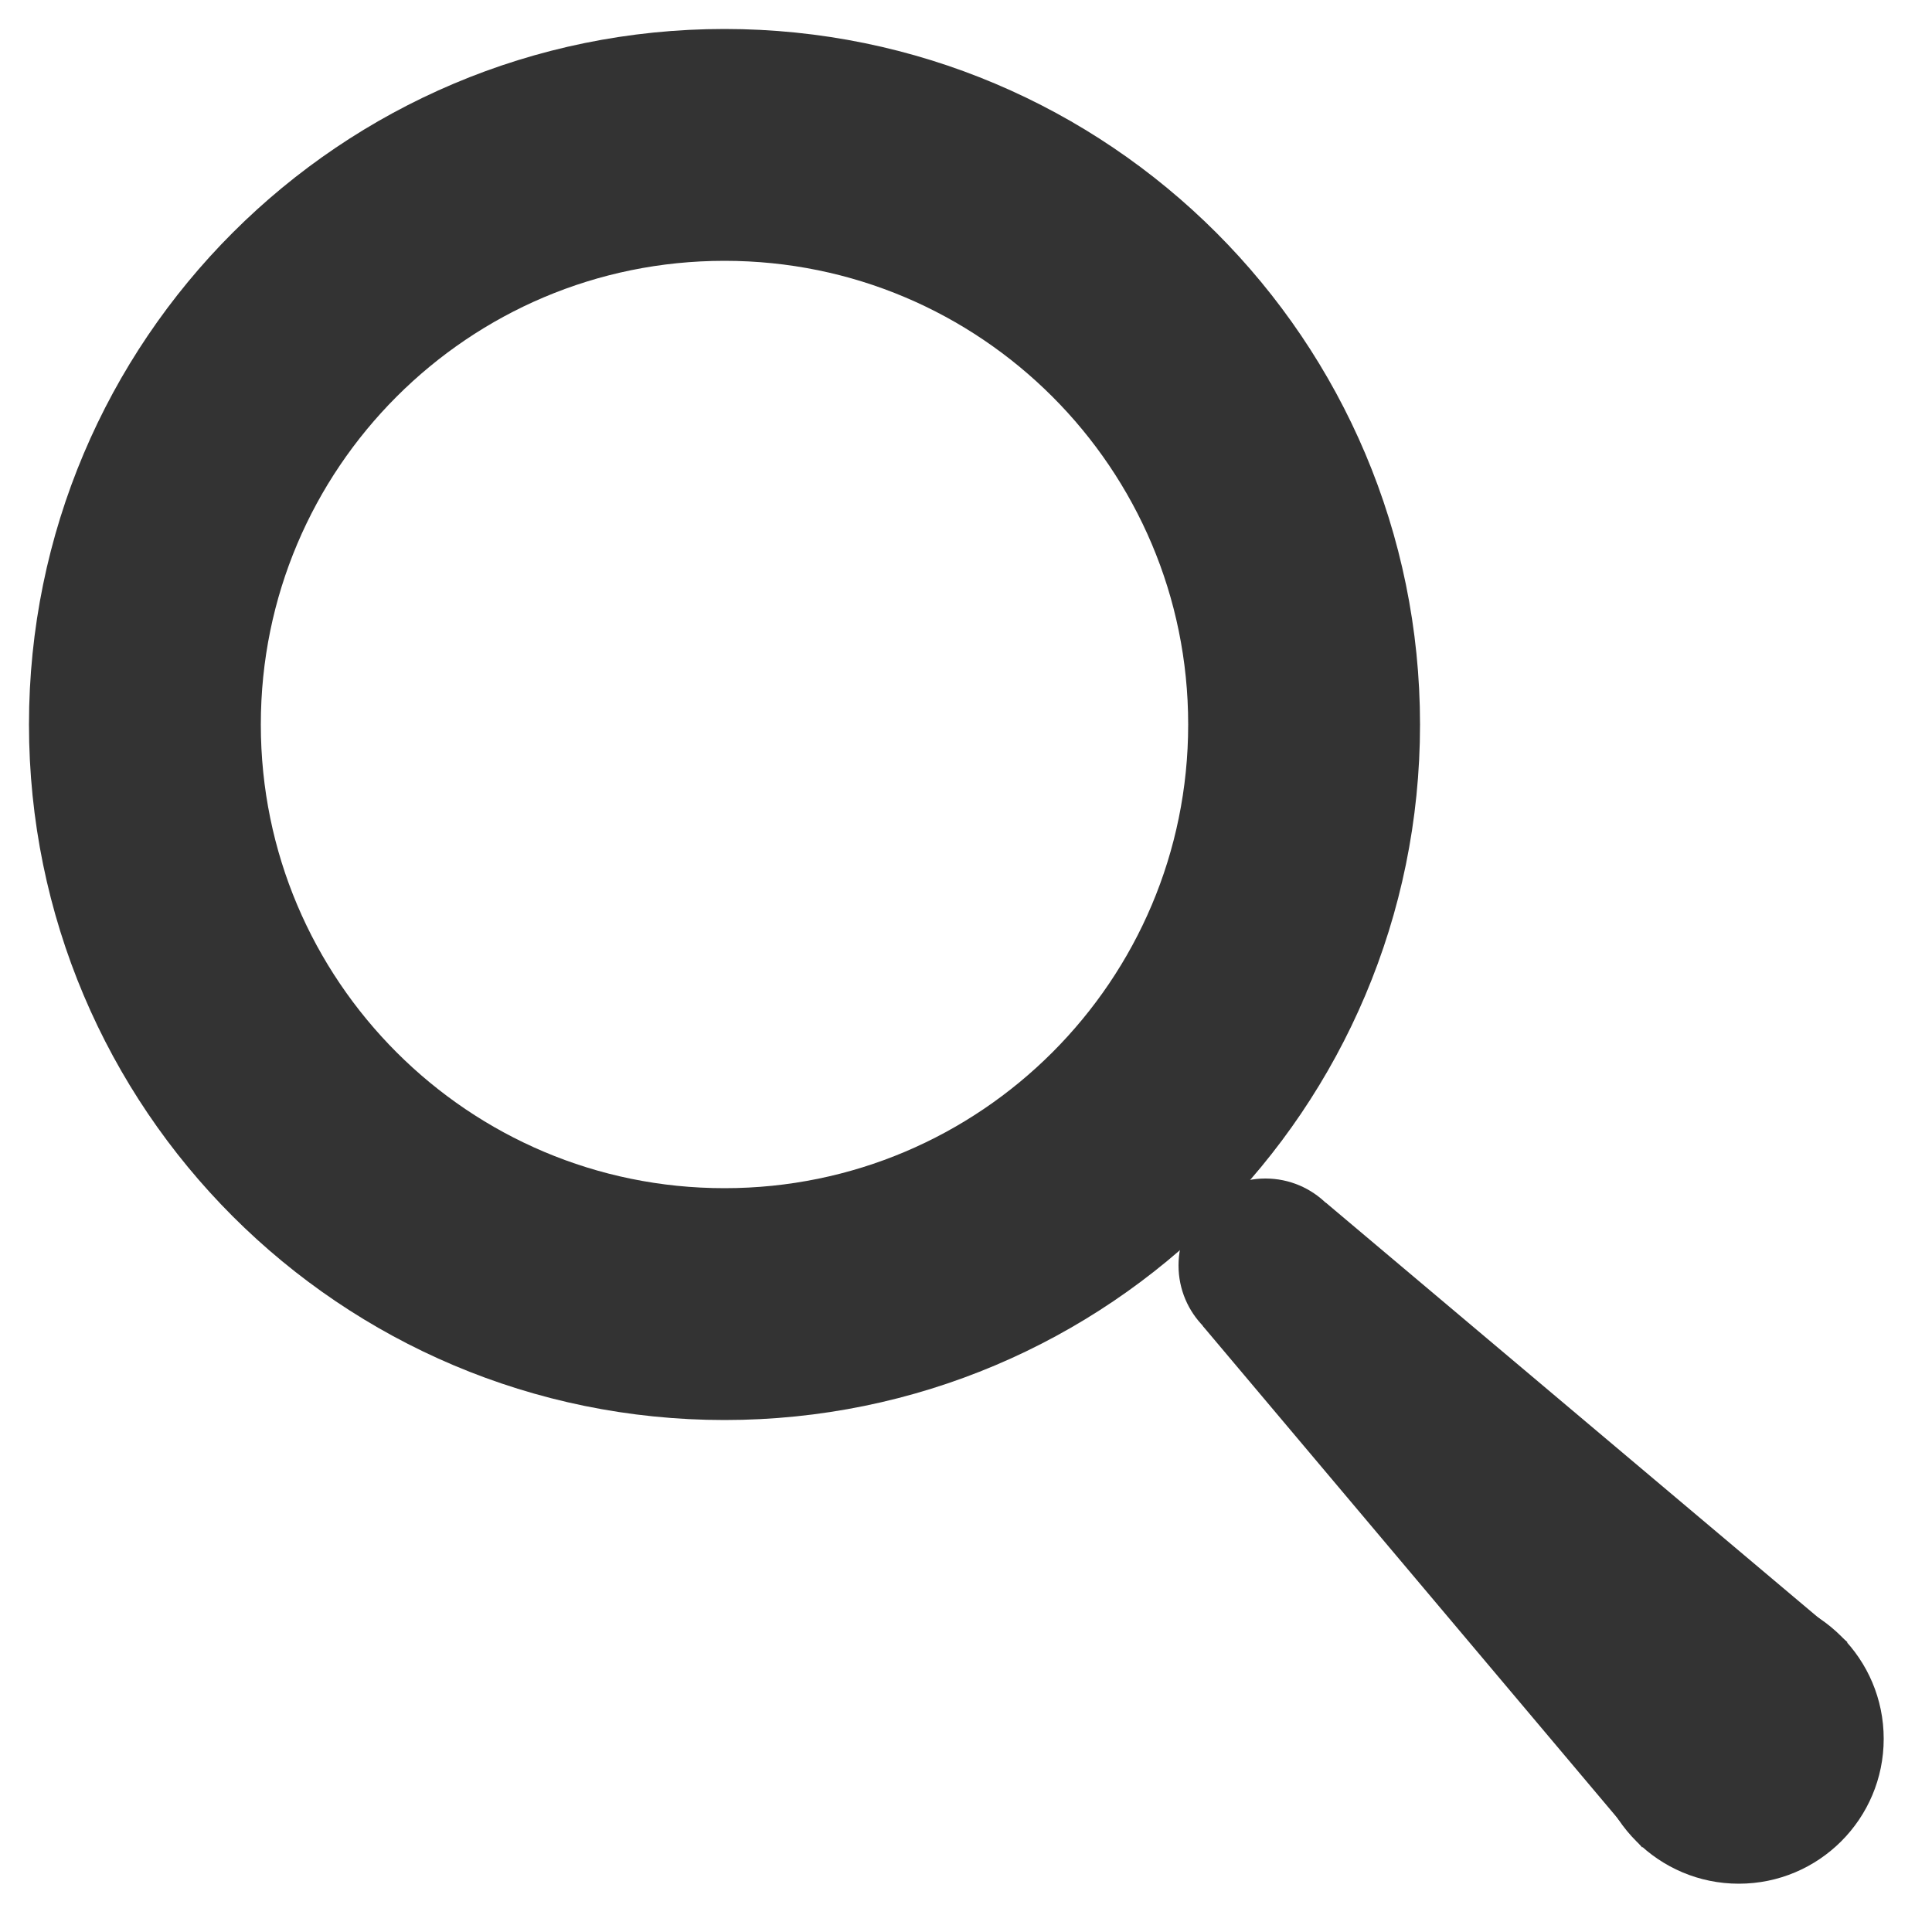
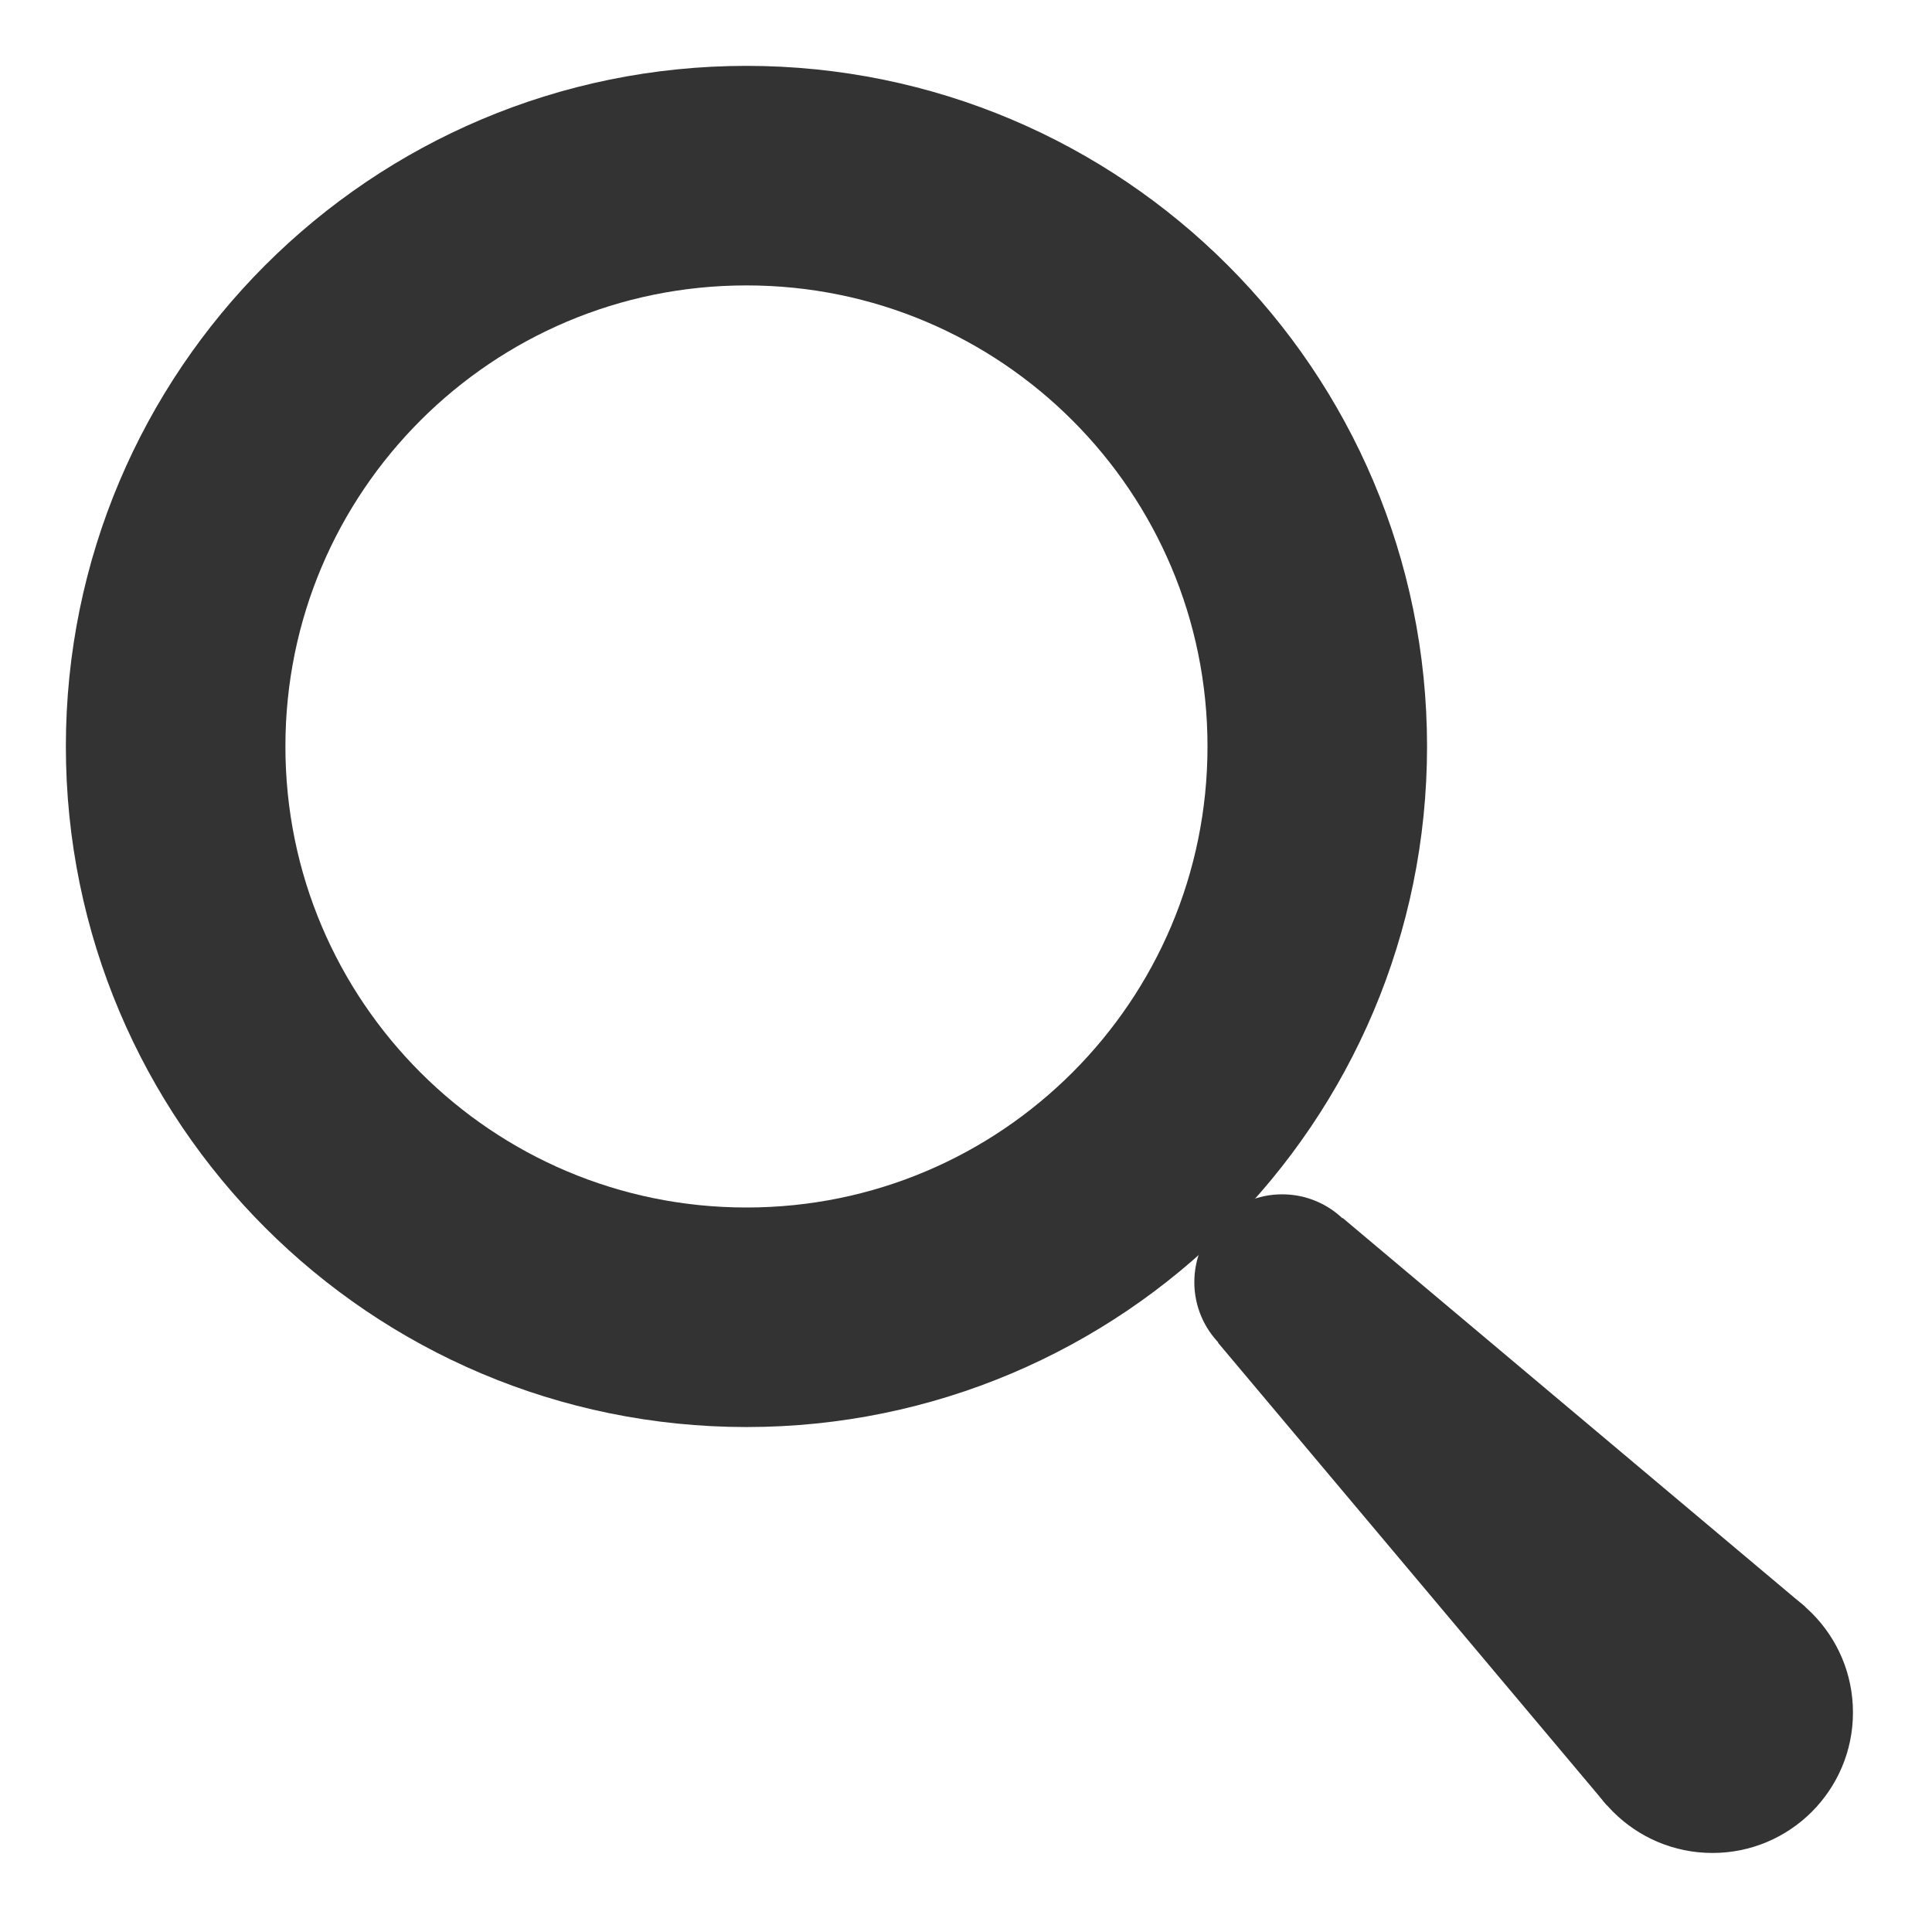
- <svg xmlns="http://www.w3.org/2000/svg" version="1.1" width="200" height="200" viewBox="0 0 200 200">
-   <circle cx="75" cy="75" r="60" stroke-width="24" fill="none" stroke="#333333" />
-   <circle cx="131" cy="131" r="9" fill="#333333" />
-   <polygon points="124.5,137.25 170,191.25 191.25,170 137.25,124.5" fill="#333333" />
-   <circle cx="180" cy="180" r="15" fill="#333333" />
+ <svg xmlns="http://www.w3.org/2000/svg" version="1.1" width="220" height="220" viewBox="0 0 220 220">
+   <circle cx="85" cy="85" r="65" stroke-width="25" fill="none" stroke="#333333" />
+   <circle cx="146" cy="146" r="10" fill="#333333" />
+   <polygon points="138.7,152.9 183,205.6 205.6,183 152.9,138.7" fill="#333333" />
+   <circle cx="195" cy="195" r="16" fill="#333333" />
</svg>
